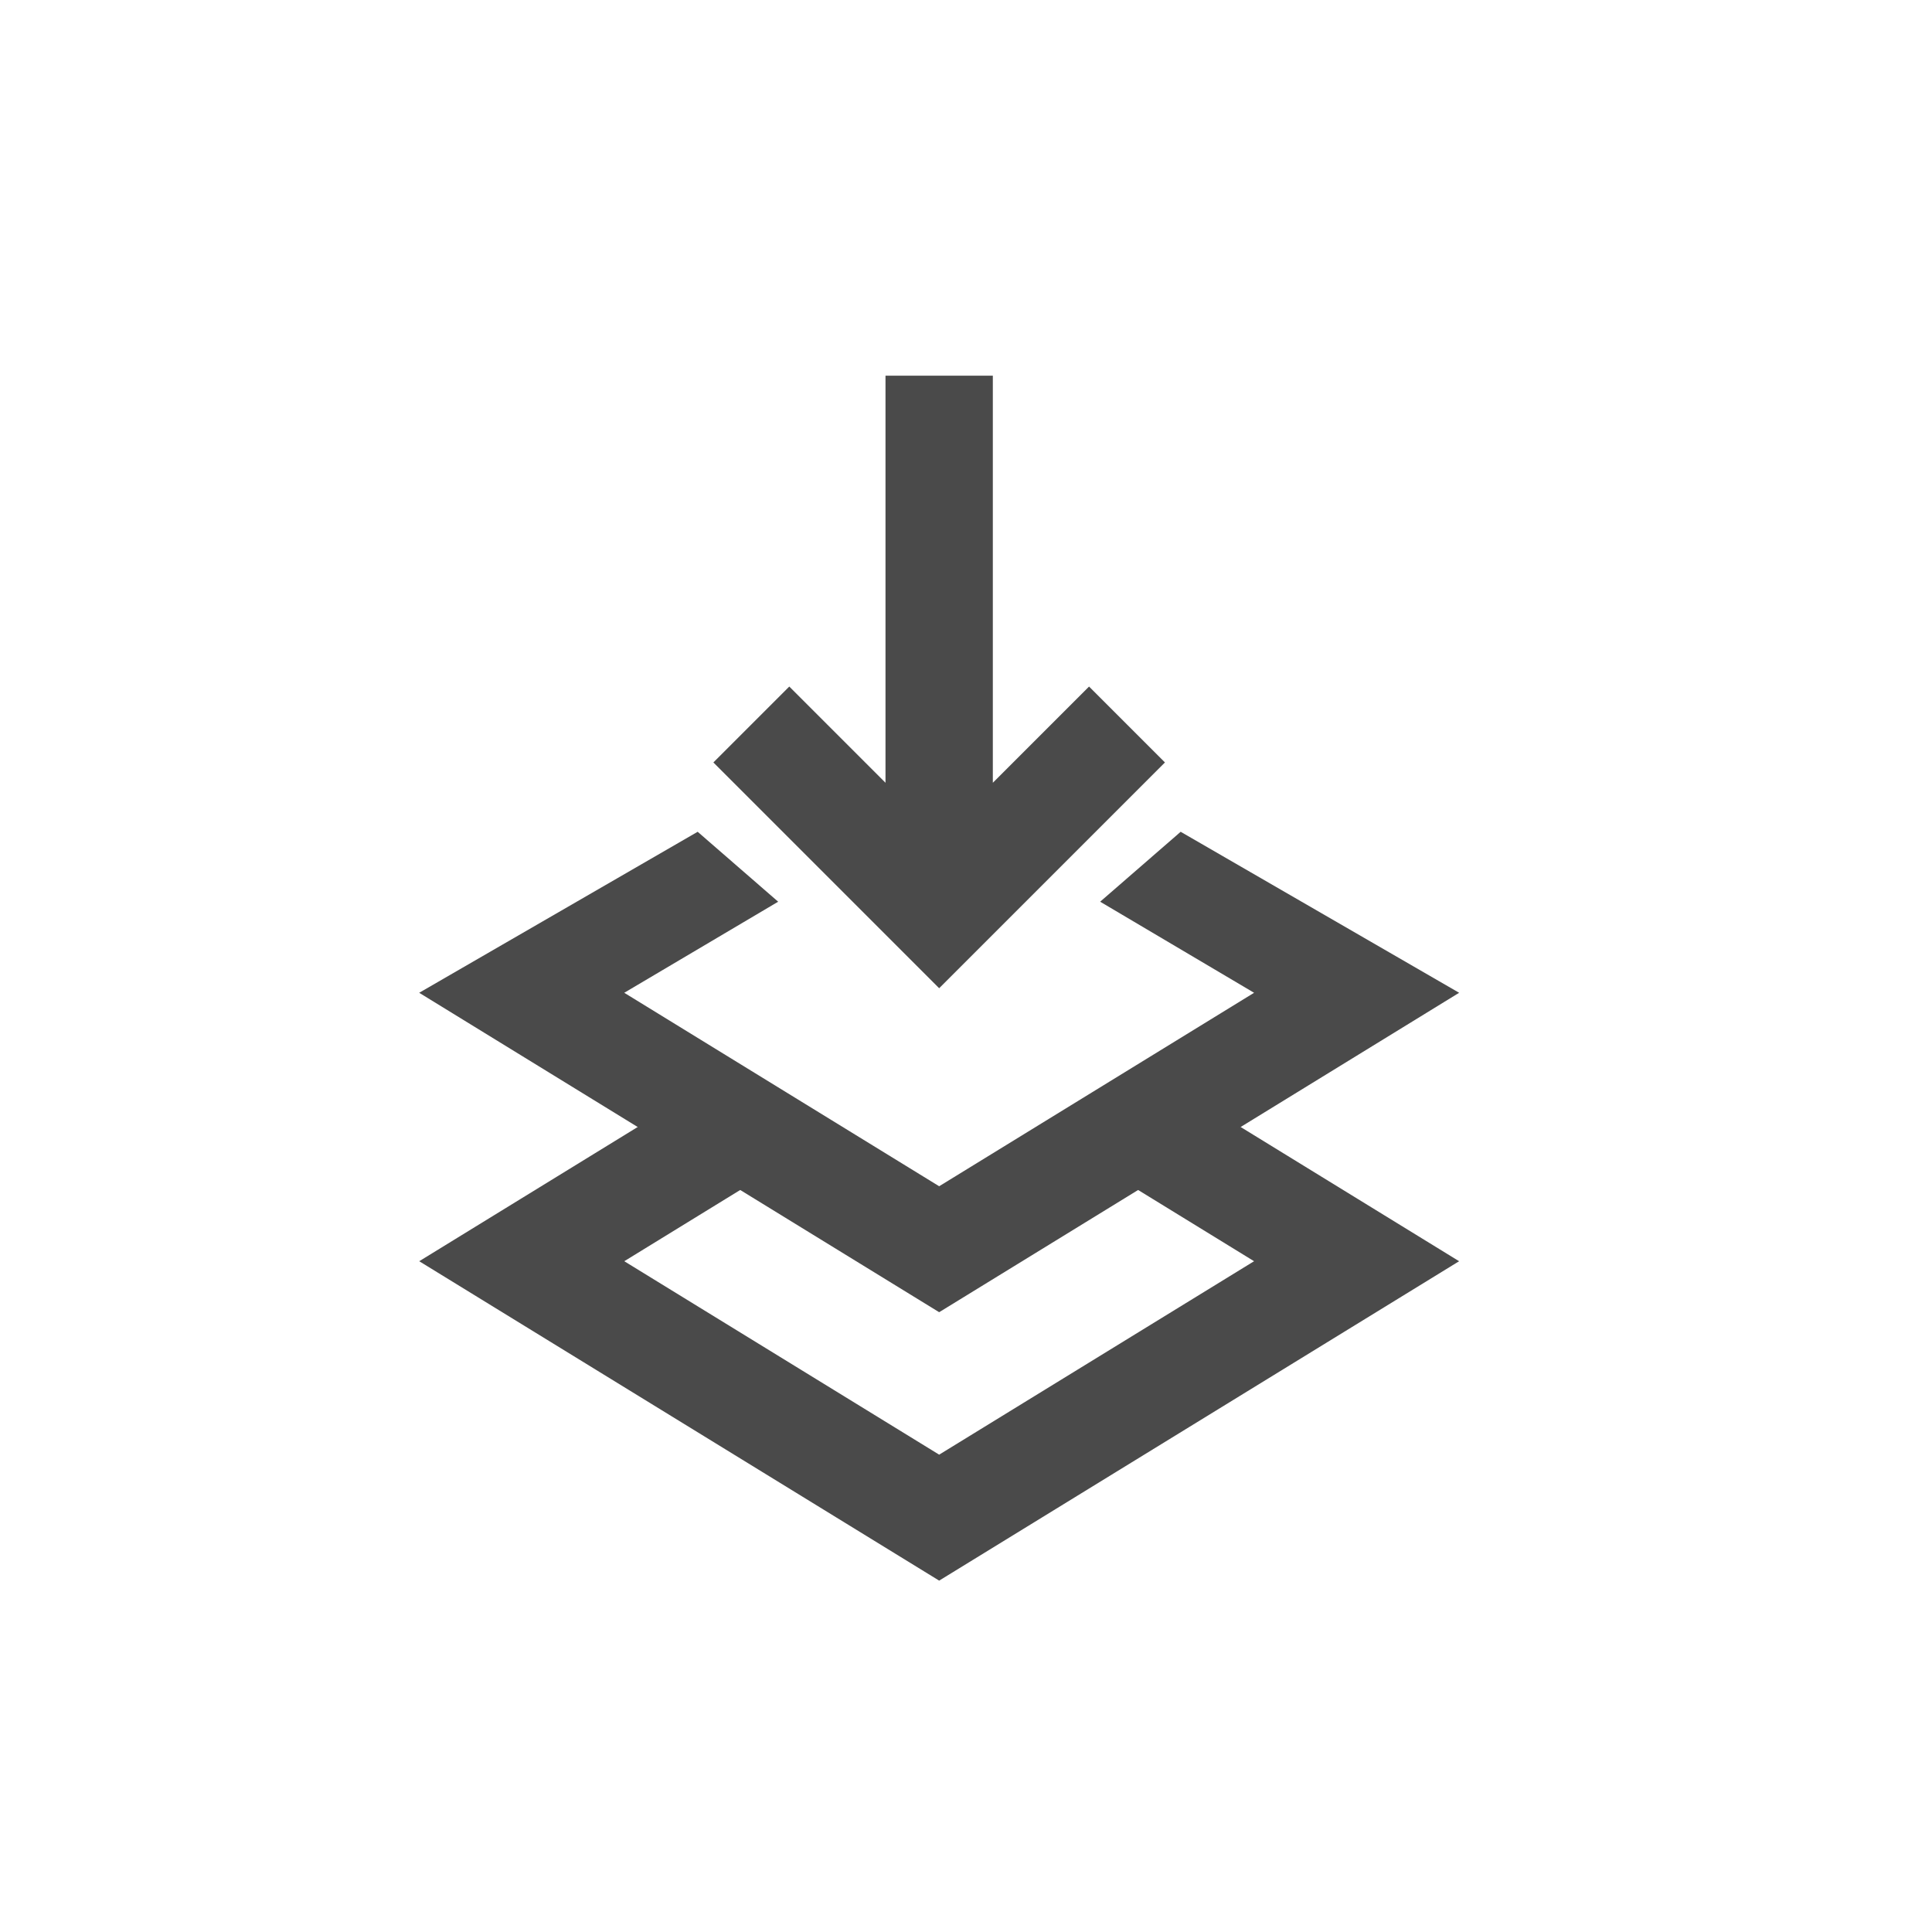
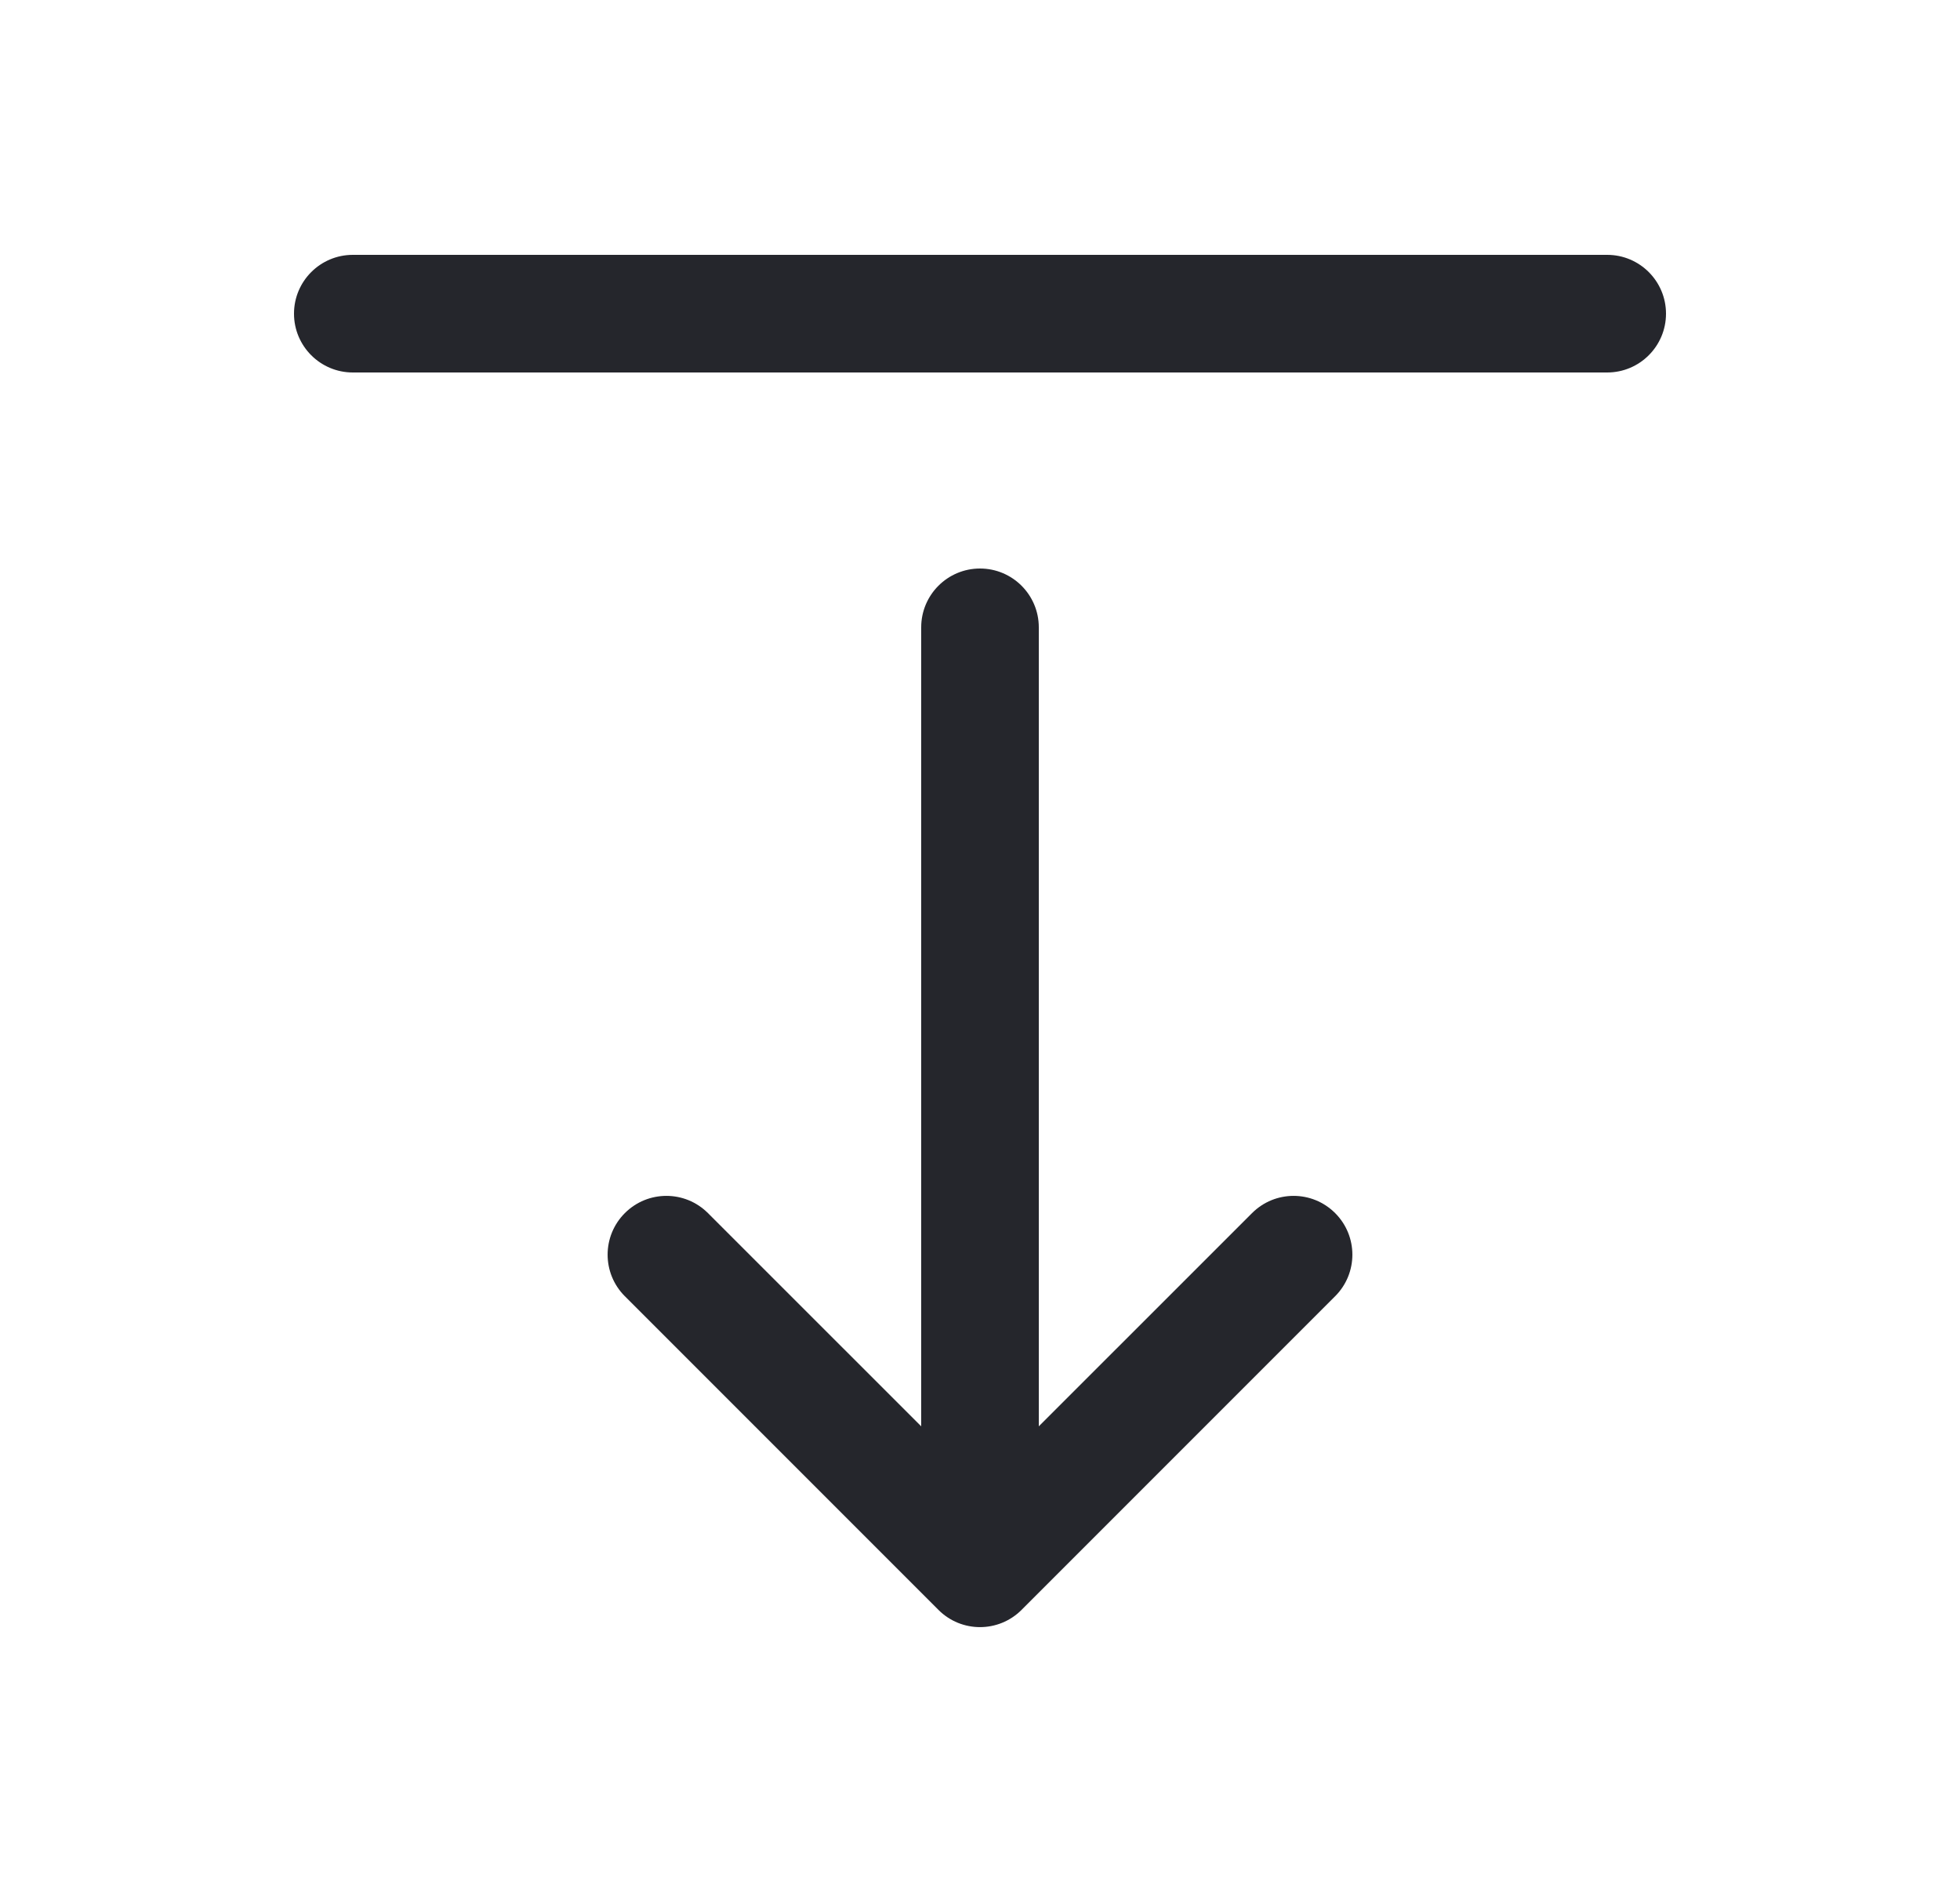
- <svg xmlns="http://www.w3.org/2000/svg" width="36" height="36" viewBox="0 0 36 36" fill="none">
-   <path d="M21.326 21.073L22 21.487L25.278 23.501L17.5 28.279L9.722 23.501L13 21.487L13.43 21.223" stroke="#4A4A4A" stroke-width="2" />
-   <path fill-rule="evenodd" clip-rule="evenodd" d="M27.189 18.499L17.5 24.451L7.811 18.499L13 15.499L14.5 16.802L11.632 18.499L17.5 22.104L23.368 18.499L20.5 16.802L22 15.499L27.189 18.499Z" fill="#4A4A4A" />
-   <path d="M17.5 7L17.5 17M17.5 17L21 13.5,17.5 17,14 13.5" stroke="#4A4A4A" stroke-width="2" />
+ <svg xmlns="http://www.w3.org/2000/svg" width="25" height="24" viewBox="0 0 25 24" fill="none">
+   <path fill-rule="evenodd" clip-rule="evenodd" d="M3.75 4C3.75 3.586 4.086 3.25 4.5 3.25H20.5C20.914 3.25 21.25 3.586 21.25 4C21.25 4.414 20.914 4.75 20.5 4.75H4.5C4.086 4.75 3.75 4.414 3.75 4ZM12.5 7.25C12.914 7.25 13.25 7.586 13.25 8V18.189L15.97 15.47C16.263 15.177 16.737 15.177 17.03 15.47C17.323 15.763 17.323 16.237 17.03 16.53L13.03 20.53C12.737 20.823 12.263 20.823 11.97 20.53L7.97 16.53C7.677 16.237 7.677 15.763 7.97 15.47C8.263 15.177 8.737 15.177 9.03 15.47L11.75 18.189V8C11.75 7.586 12.086 7.25 12.5 7.25Z" fill="#25262C" />
</svg>
